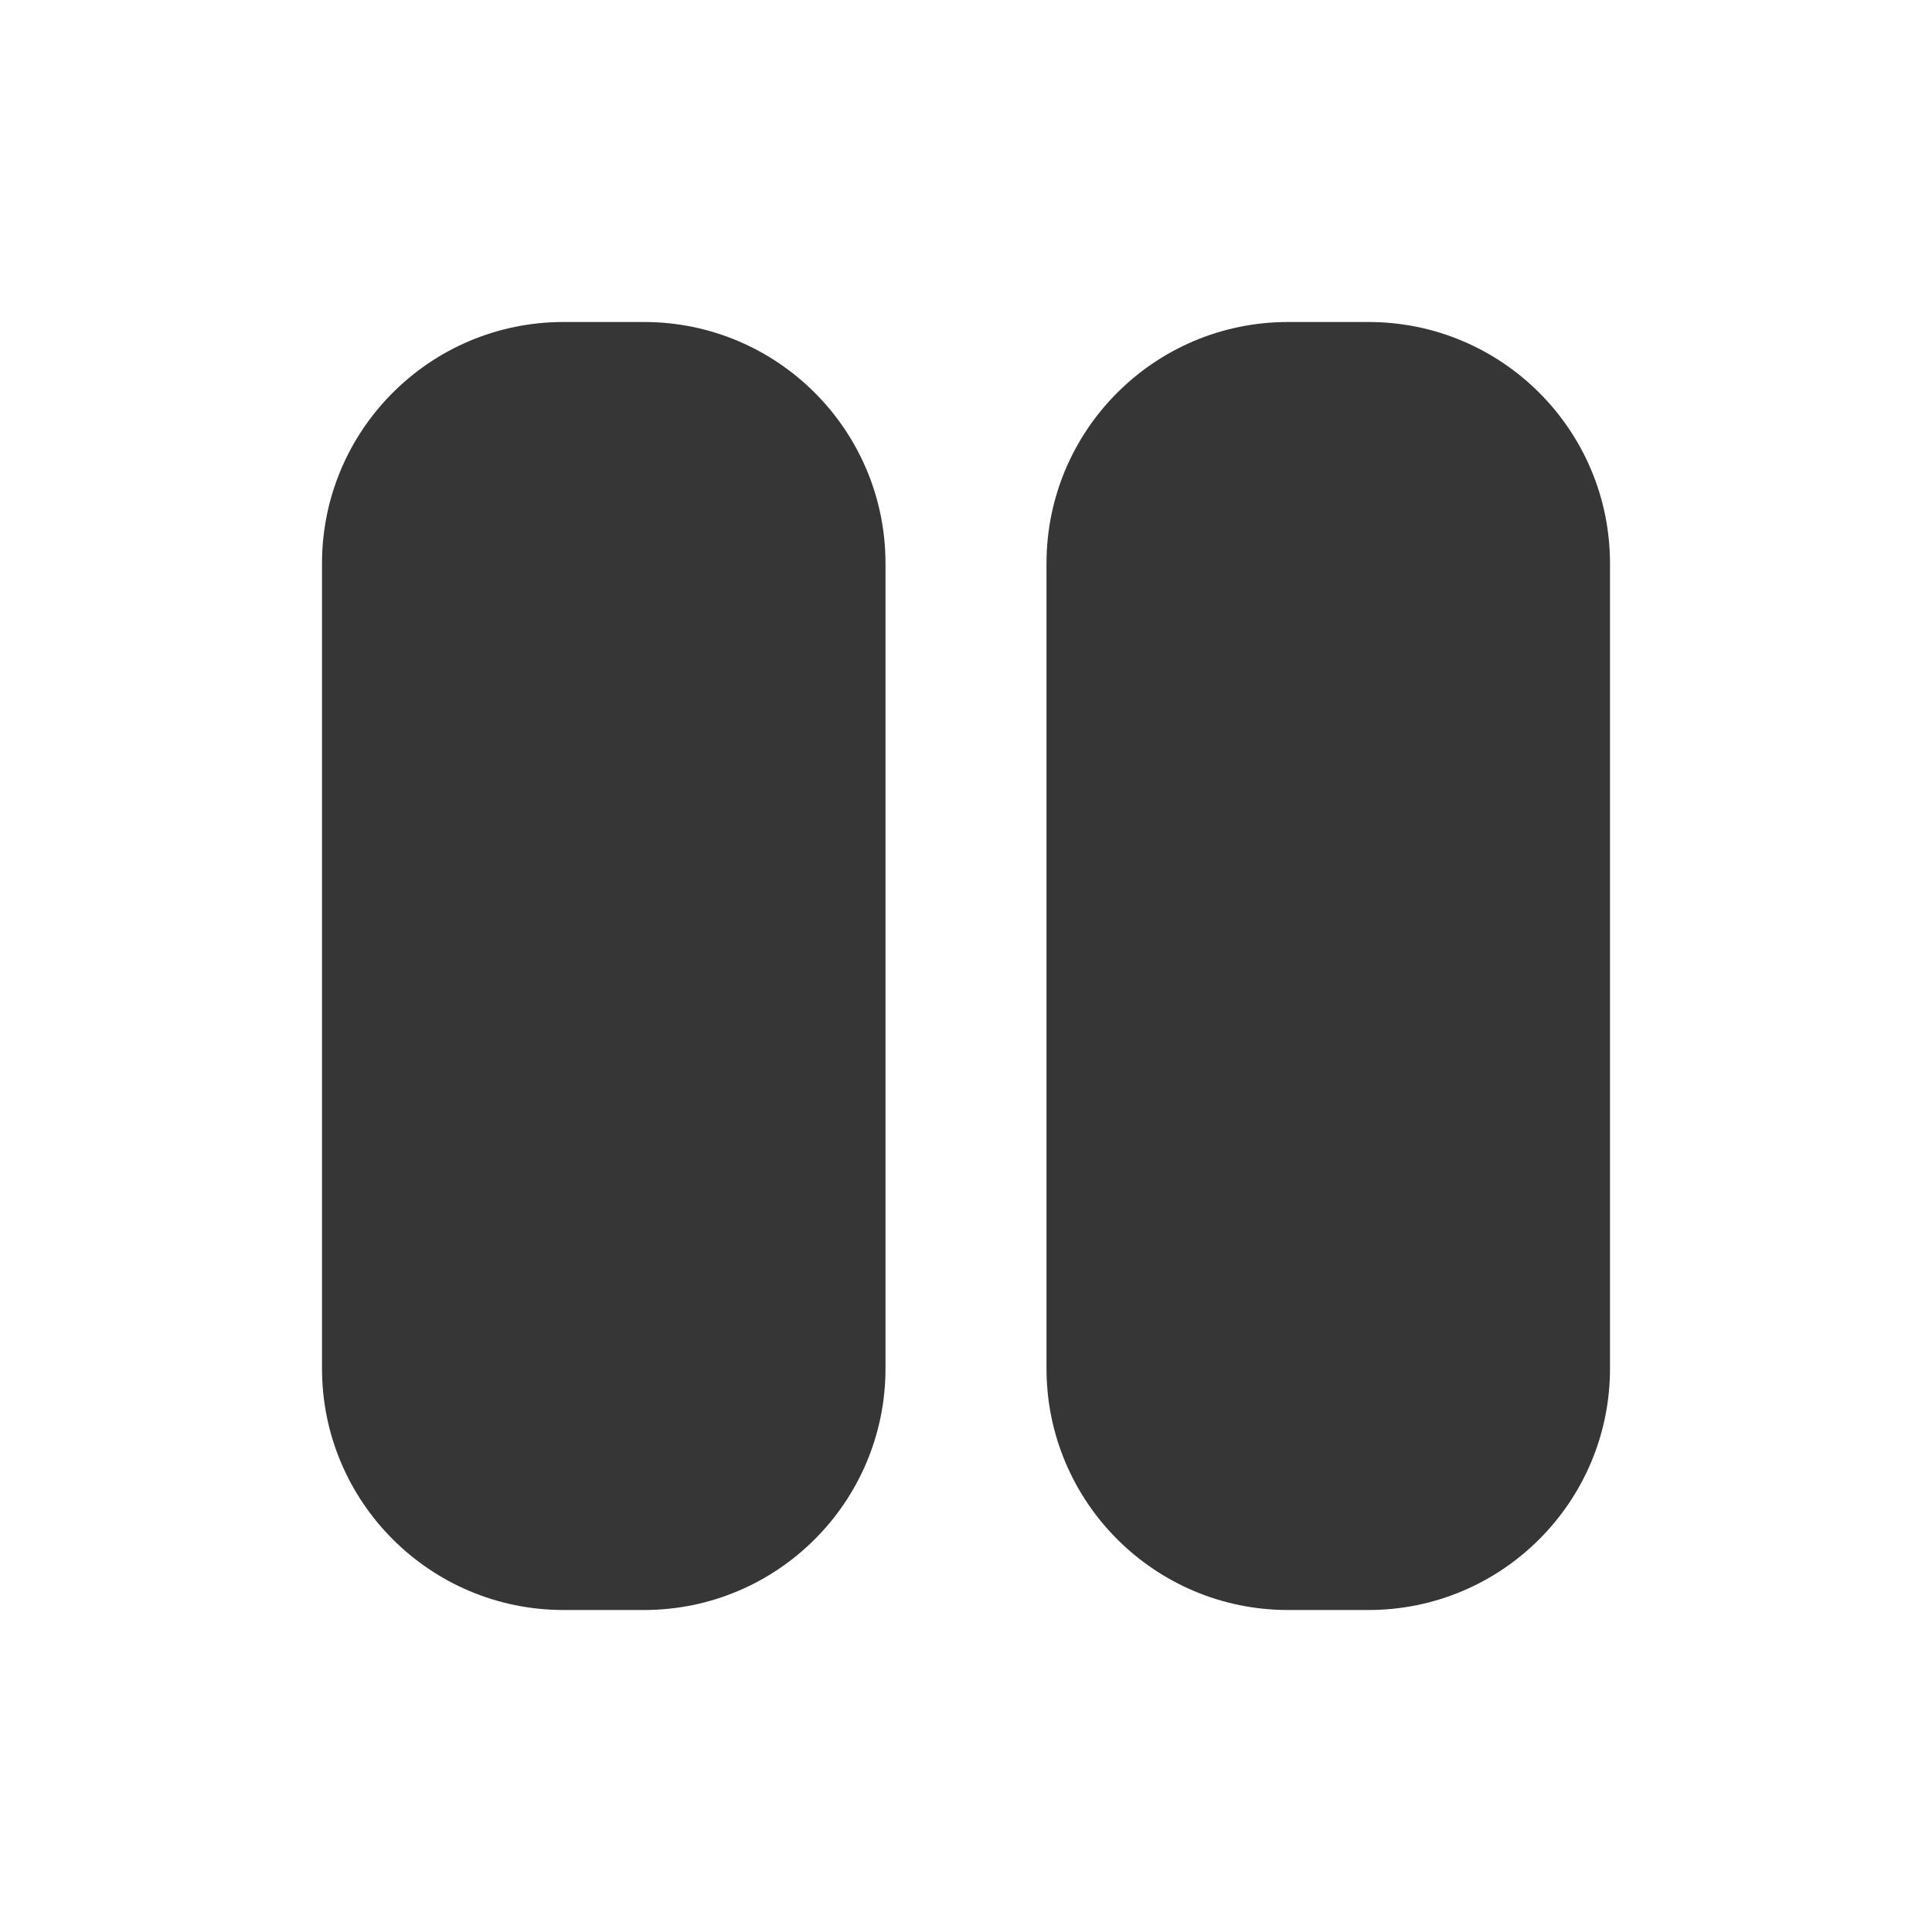
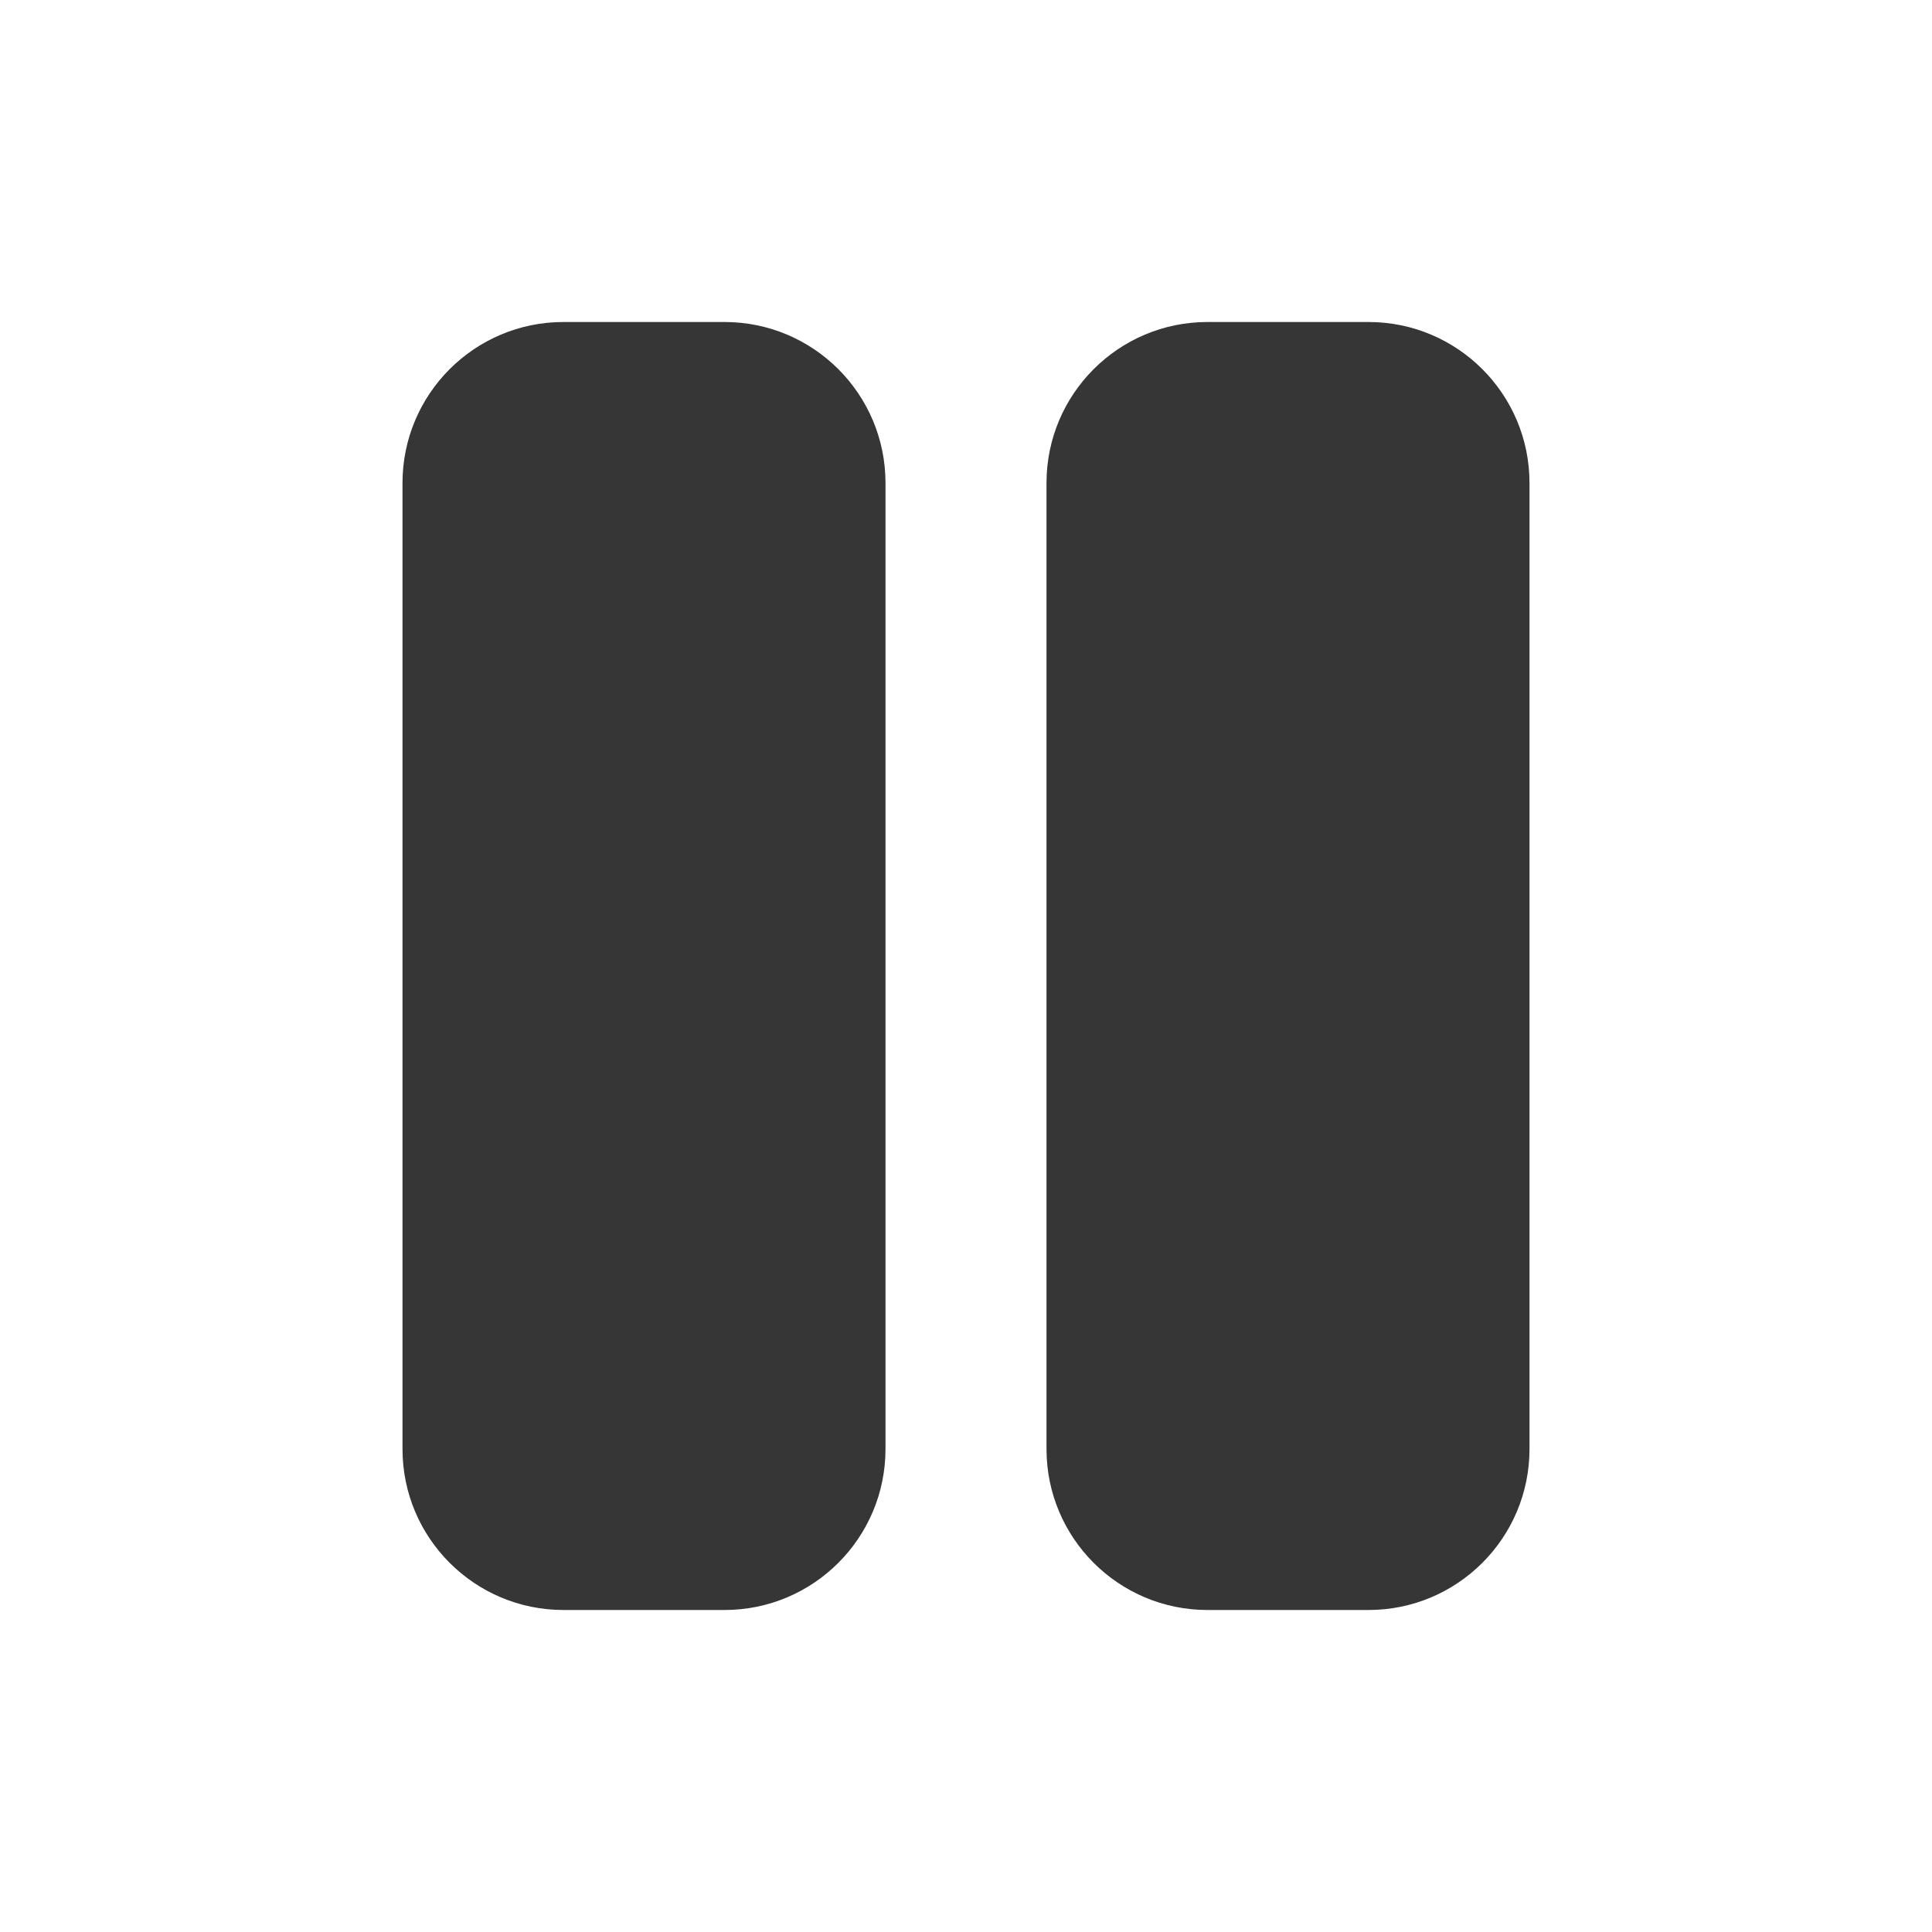
<svg xmlns="http://www.w3.org/2000/svg" width="128" height="128" viewBox="0 0 24 24">
-   <path fill="#363636" fill-rule="evenodd" d="M4 7a3 3 0 0 1 3-3h1a3 3 0 0 1 3 3v10a3 3 0 0 1-3 3H7a3 3 0 0 1-3-3zm12-3a3 3 0 0 0-3 3v10a3 3 0 0 0 3 3h1a3 3 0 0 0 3-3V7a3 3 0 0 0-3-3z" clip-rule="evenodd" />
+   <g fill="none" stroke-linecap="round" stroke-linejoin="round" stroke-width="2">
+     <path d="M0 0h24v24H0z" />
+     <path fill="#363636" d="M9 4H7a2 2 0 0 0-2 2v12a2 2 0 0 0 2 2h2a2 2 0 0 0 2-2V6a2 2 0 0 0-2-2m8 0h-2a2 2 0 0 0-2 2v12a2 2 0 0 0 2 2h2a2 2 0 0 0 2-2V6a2 2 0 0 0-2-2" />
+   </g>
</svg>
